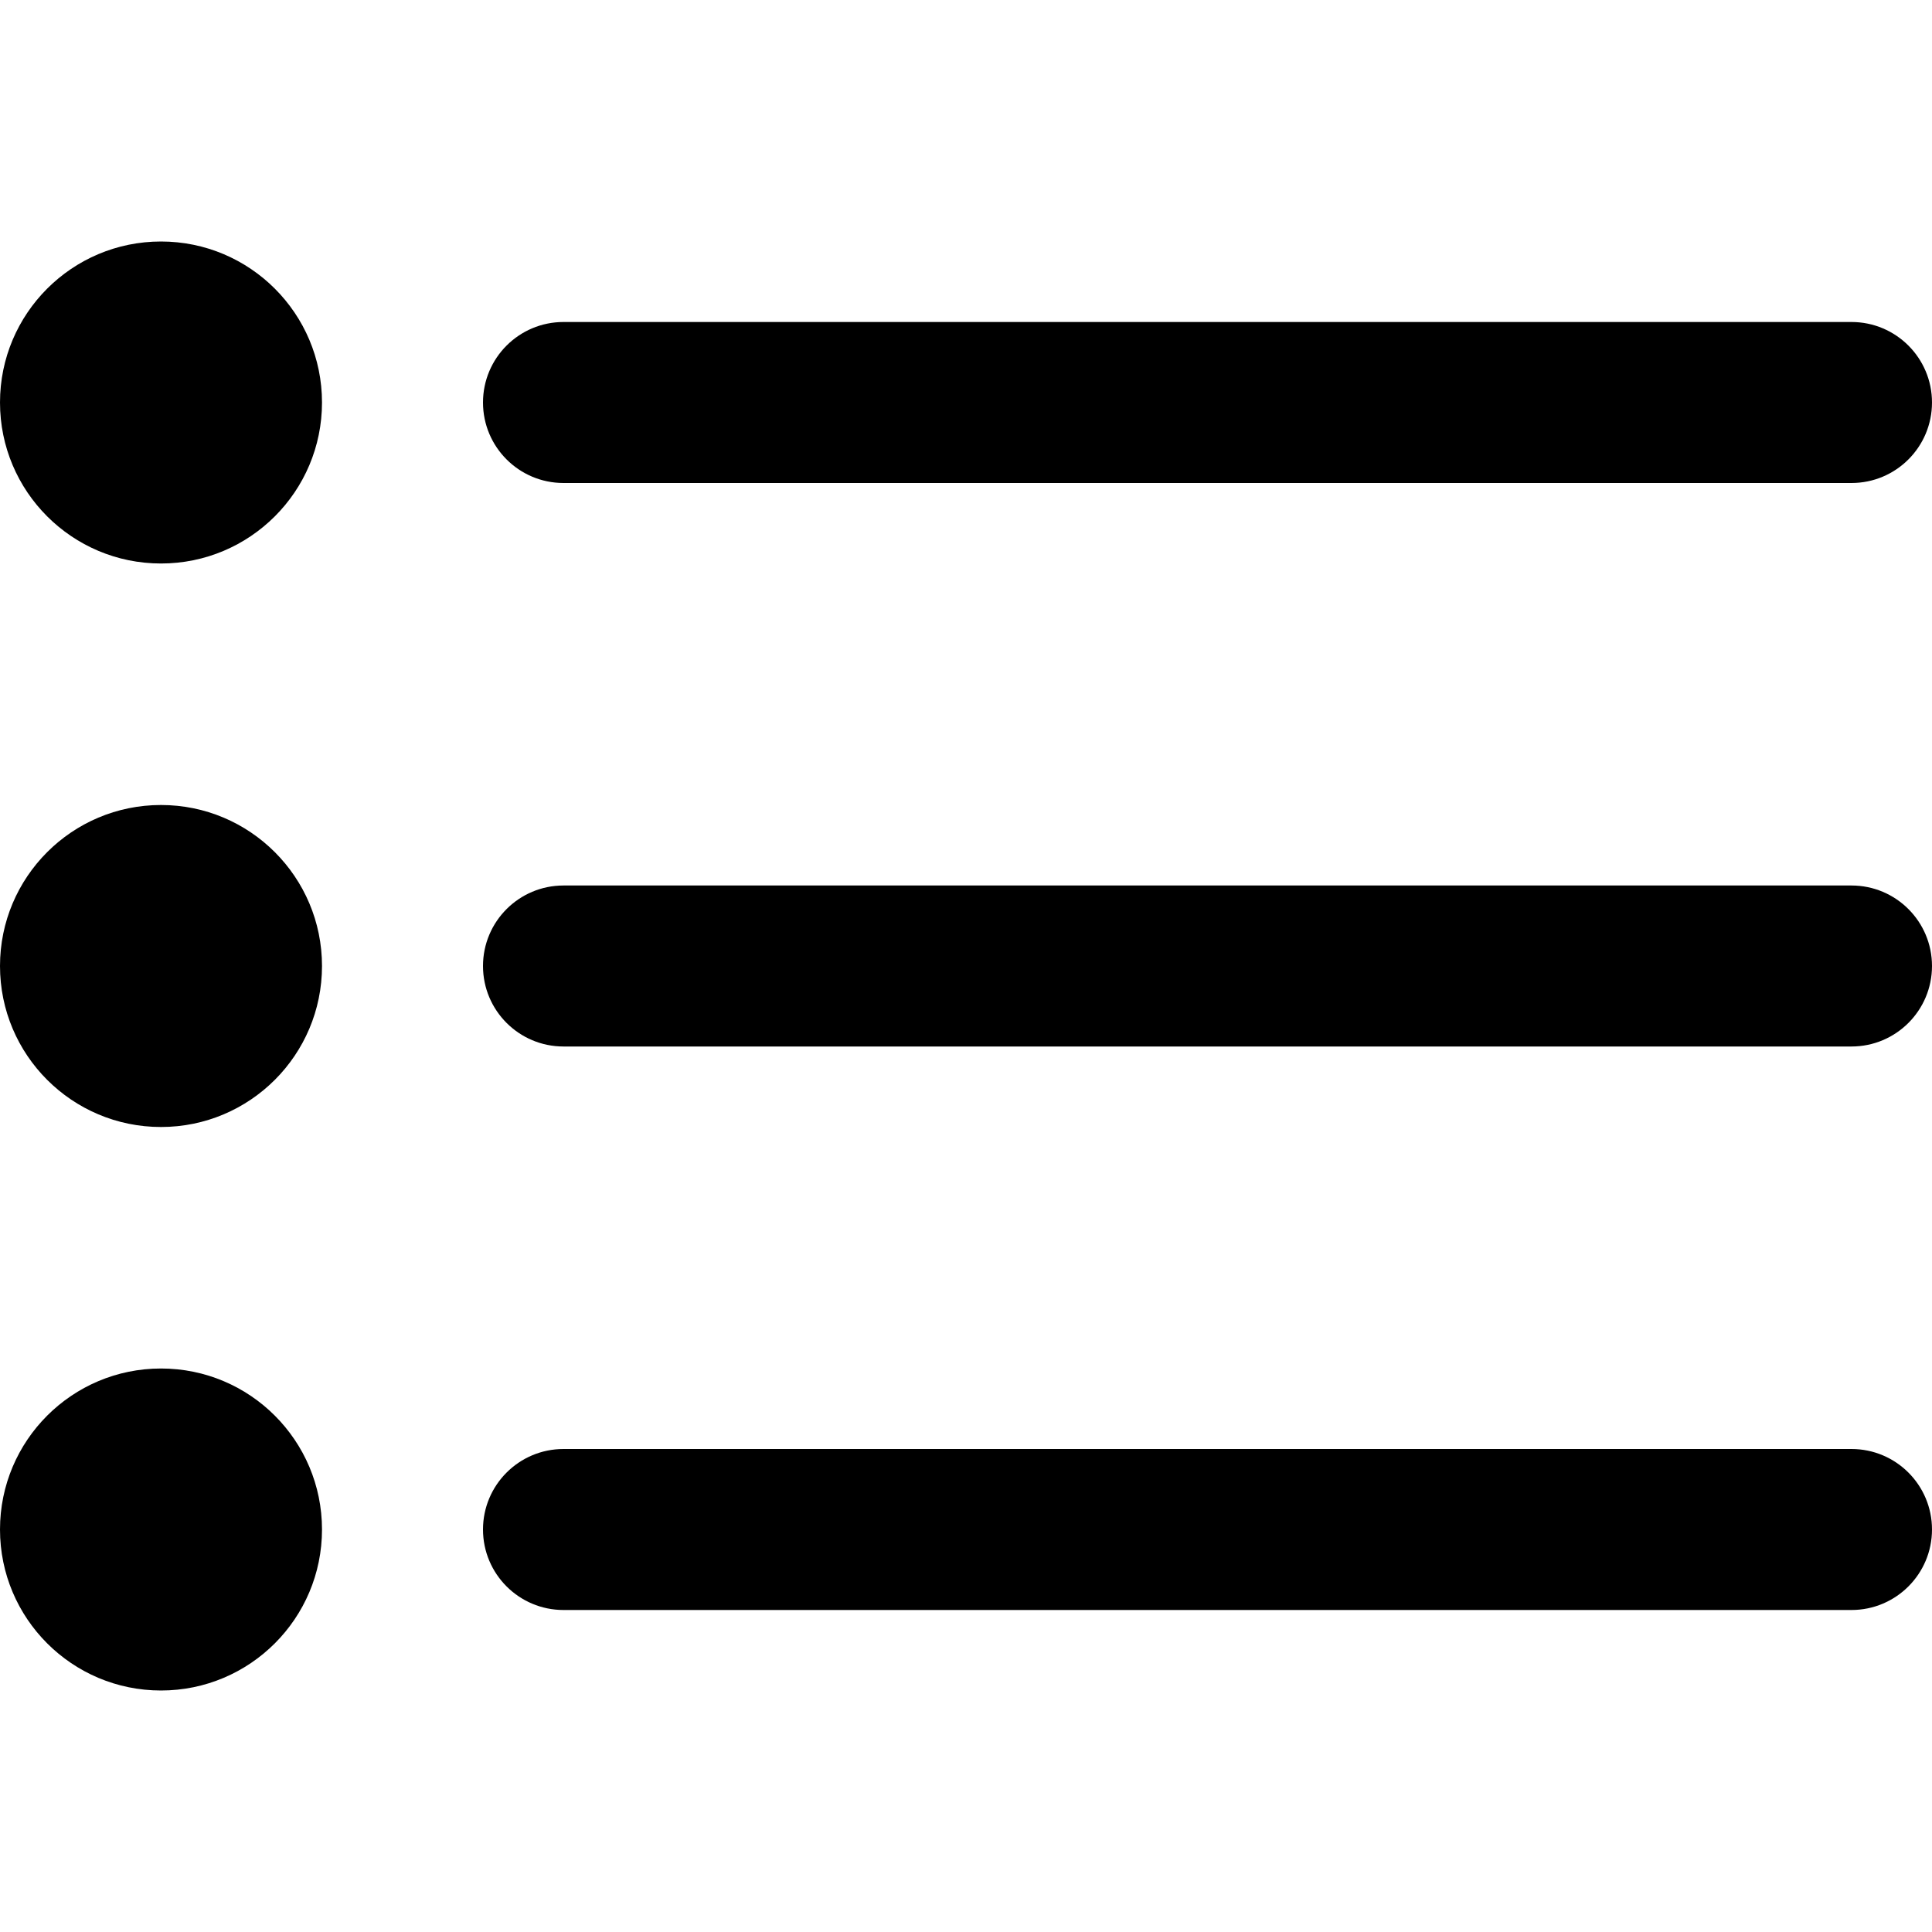
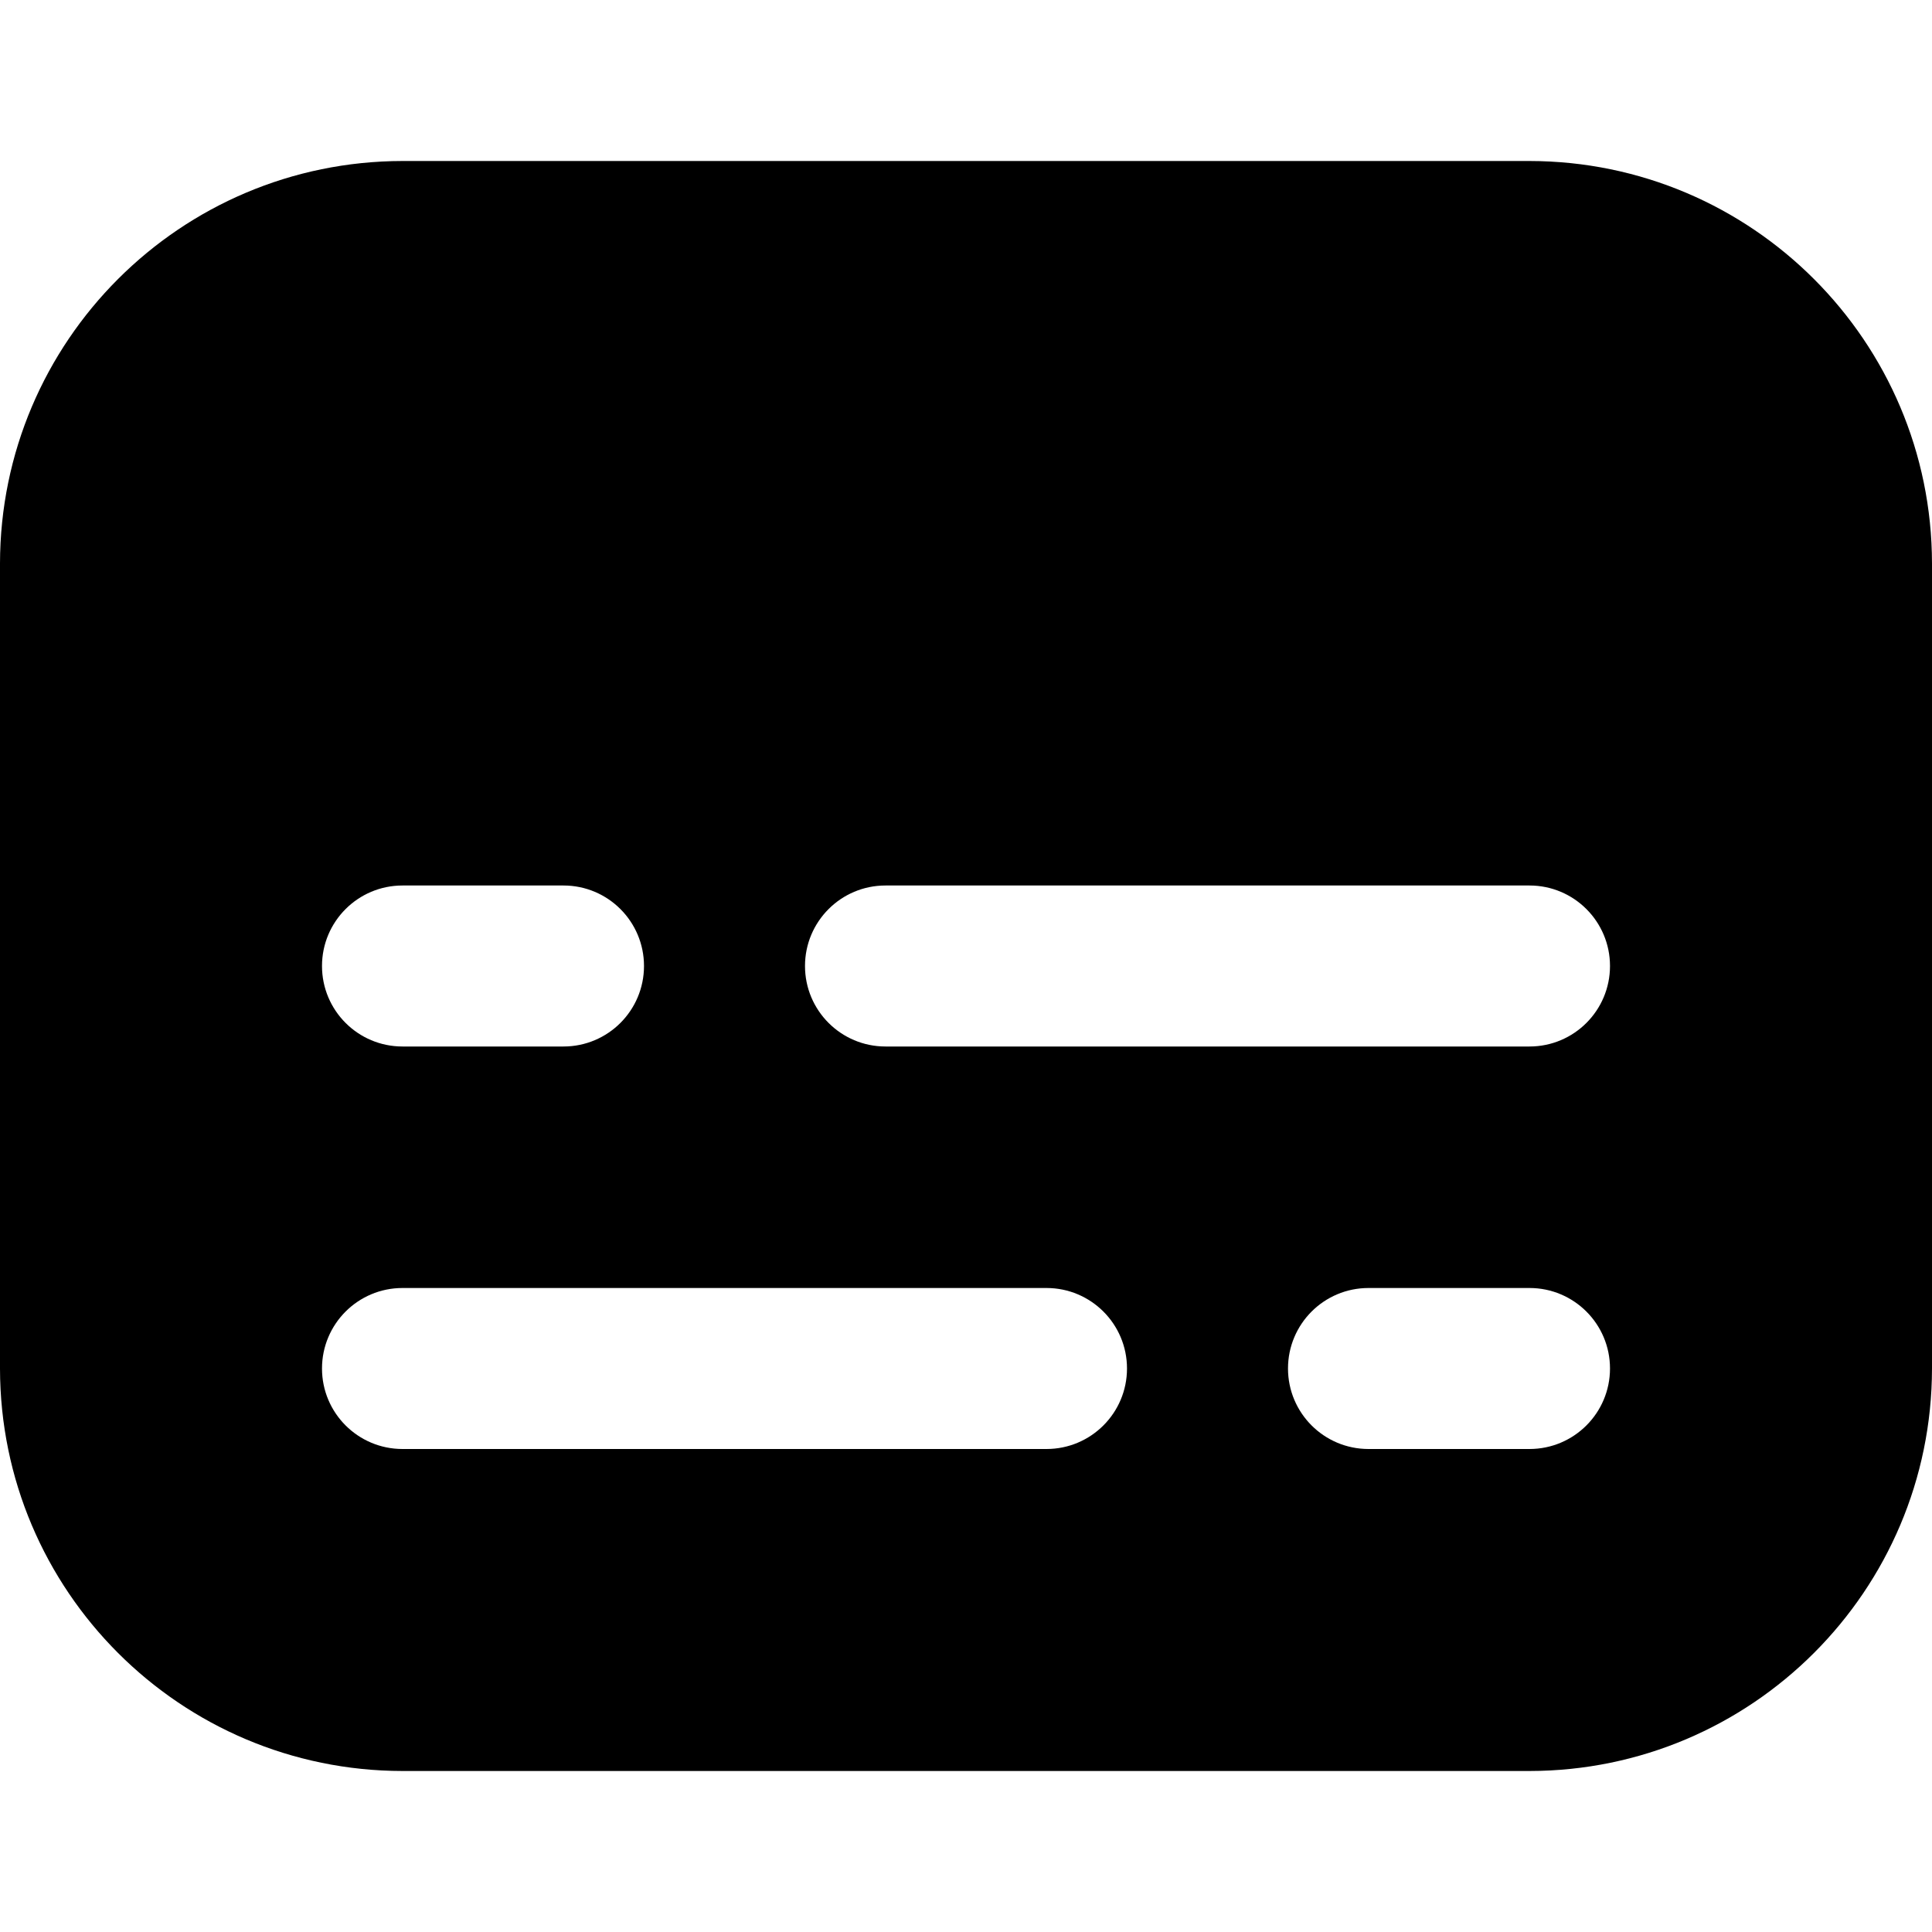
- <svg xmlns="http://www.w3.org/2000/svg" id="Outline" viewBox="0 0 24 24" width="512" height="512">
-   <path d="M7,6H23a1,1,0,0,0,0-2H7A1,1,0,0,0,7,6Z" />
-   <path d="M23,11H7a1,1,0,0,0,0,2H23a1,1,0,0,0,0-2Z" />
-   <path d="M23,18H7a1,1,0,0,0,0,2H23a1,1,0,0,0,0-2Z" />
-   <circle cx="2" cy="5" r="2" />
-   <circle cx="2" cy="12" r="2" />
-   <circle cx="2" cy="19" r="2" />
+ <svg xmlns="http://www.w3.org/2000/svg" id="Filled" viewBox="0 0 24 24" width="512" height="512">
+   <path d="M19,2H5A5.006,5.006,0,0,0,0,7V17a5.006,5.006,0,0,0,5,5H19a5.006,5.006,0,0,0,5-5V7A5.006,5.006,0,0,0,19,2ZM5,11H7a1,1,0,0,1,0,2H5a1,1,0,0,1,0-2Zm8,7H5a1,1,0,0,1,0-2h8a1,1,0,0,1,0,2Zm6,0H17a1,1,0,0,1,0-2h2a1,1,0,0,1,0,2Zm0-5H11a1,1,0,0,1,0-2h8a1,1,0,0,1,0,2Z" />
</svg>
